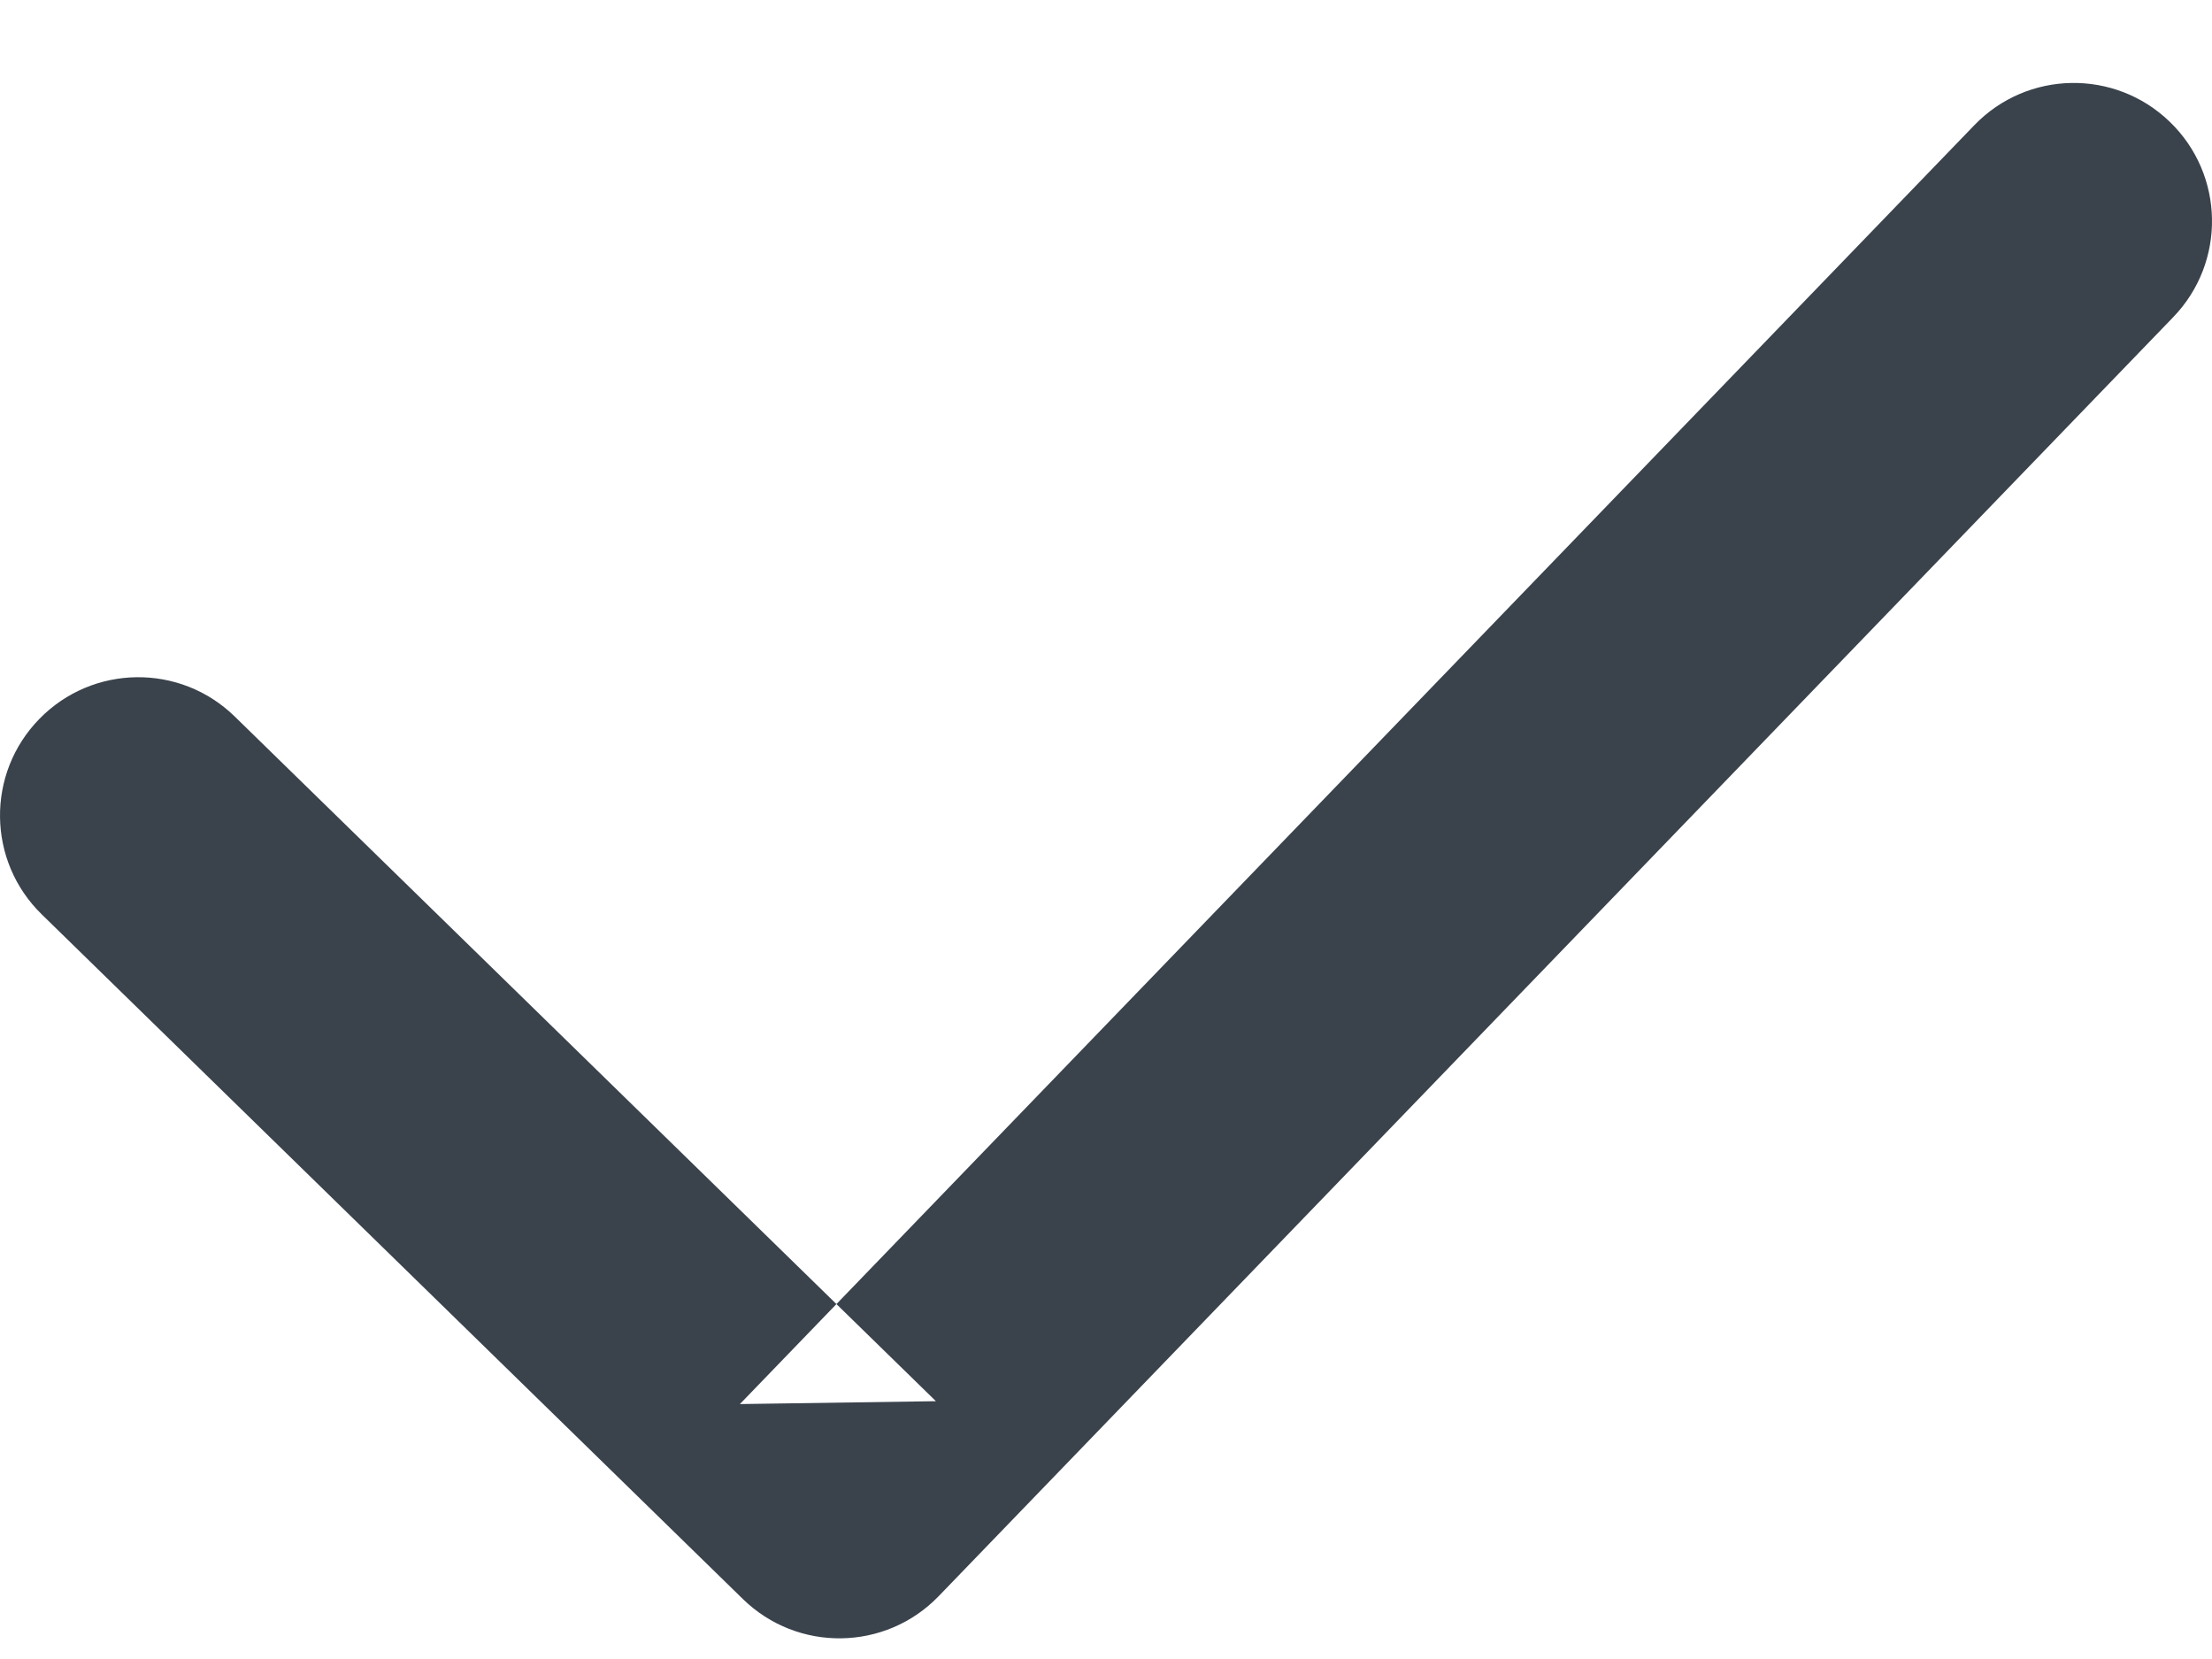
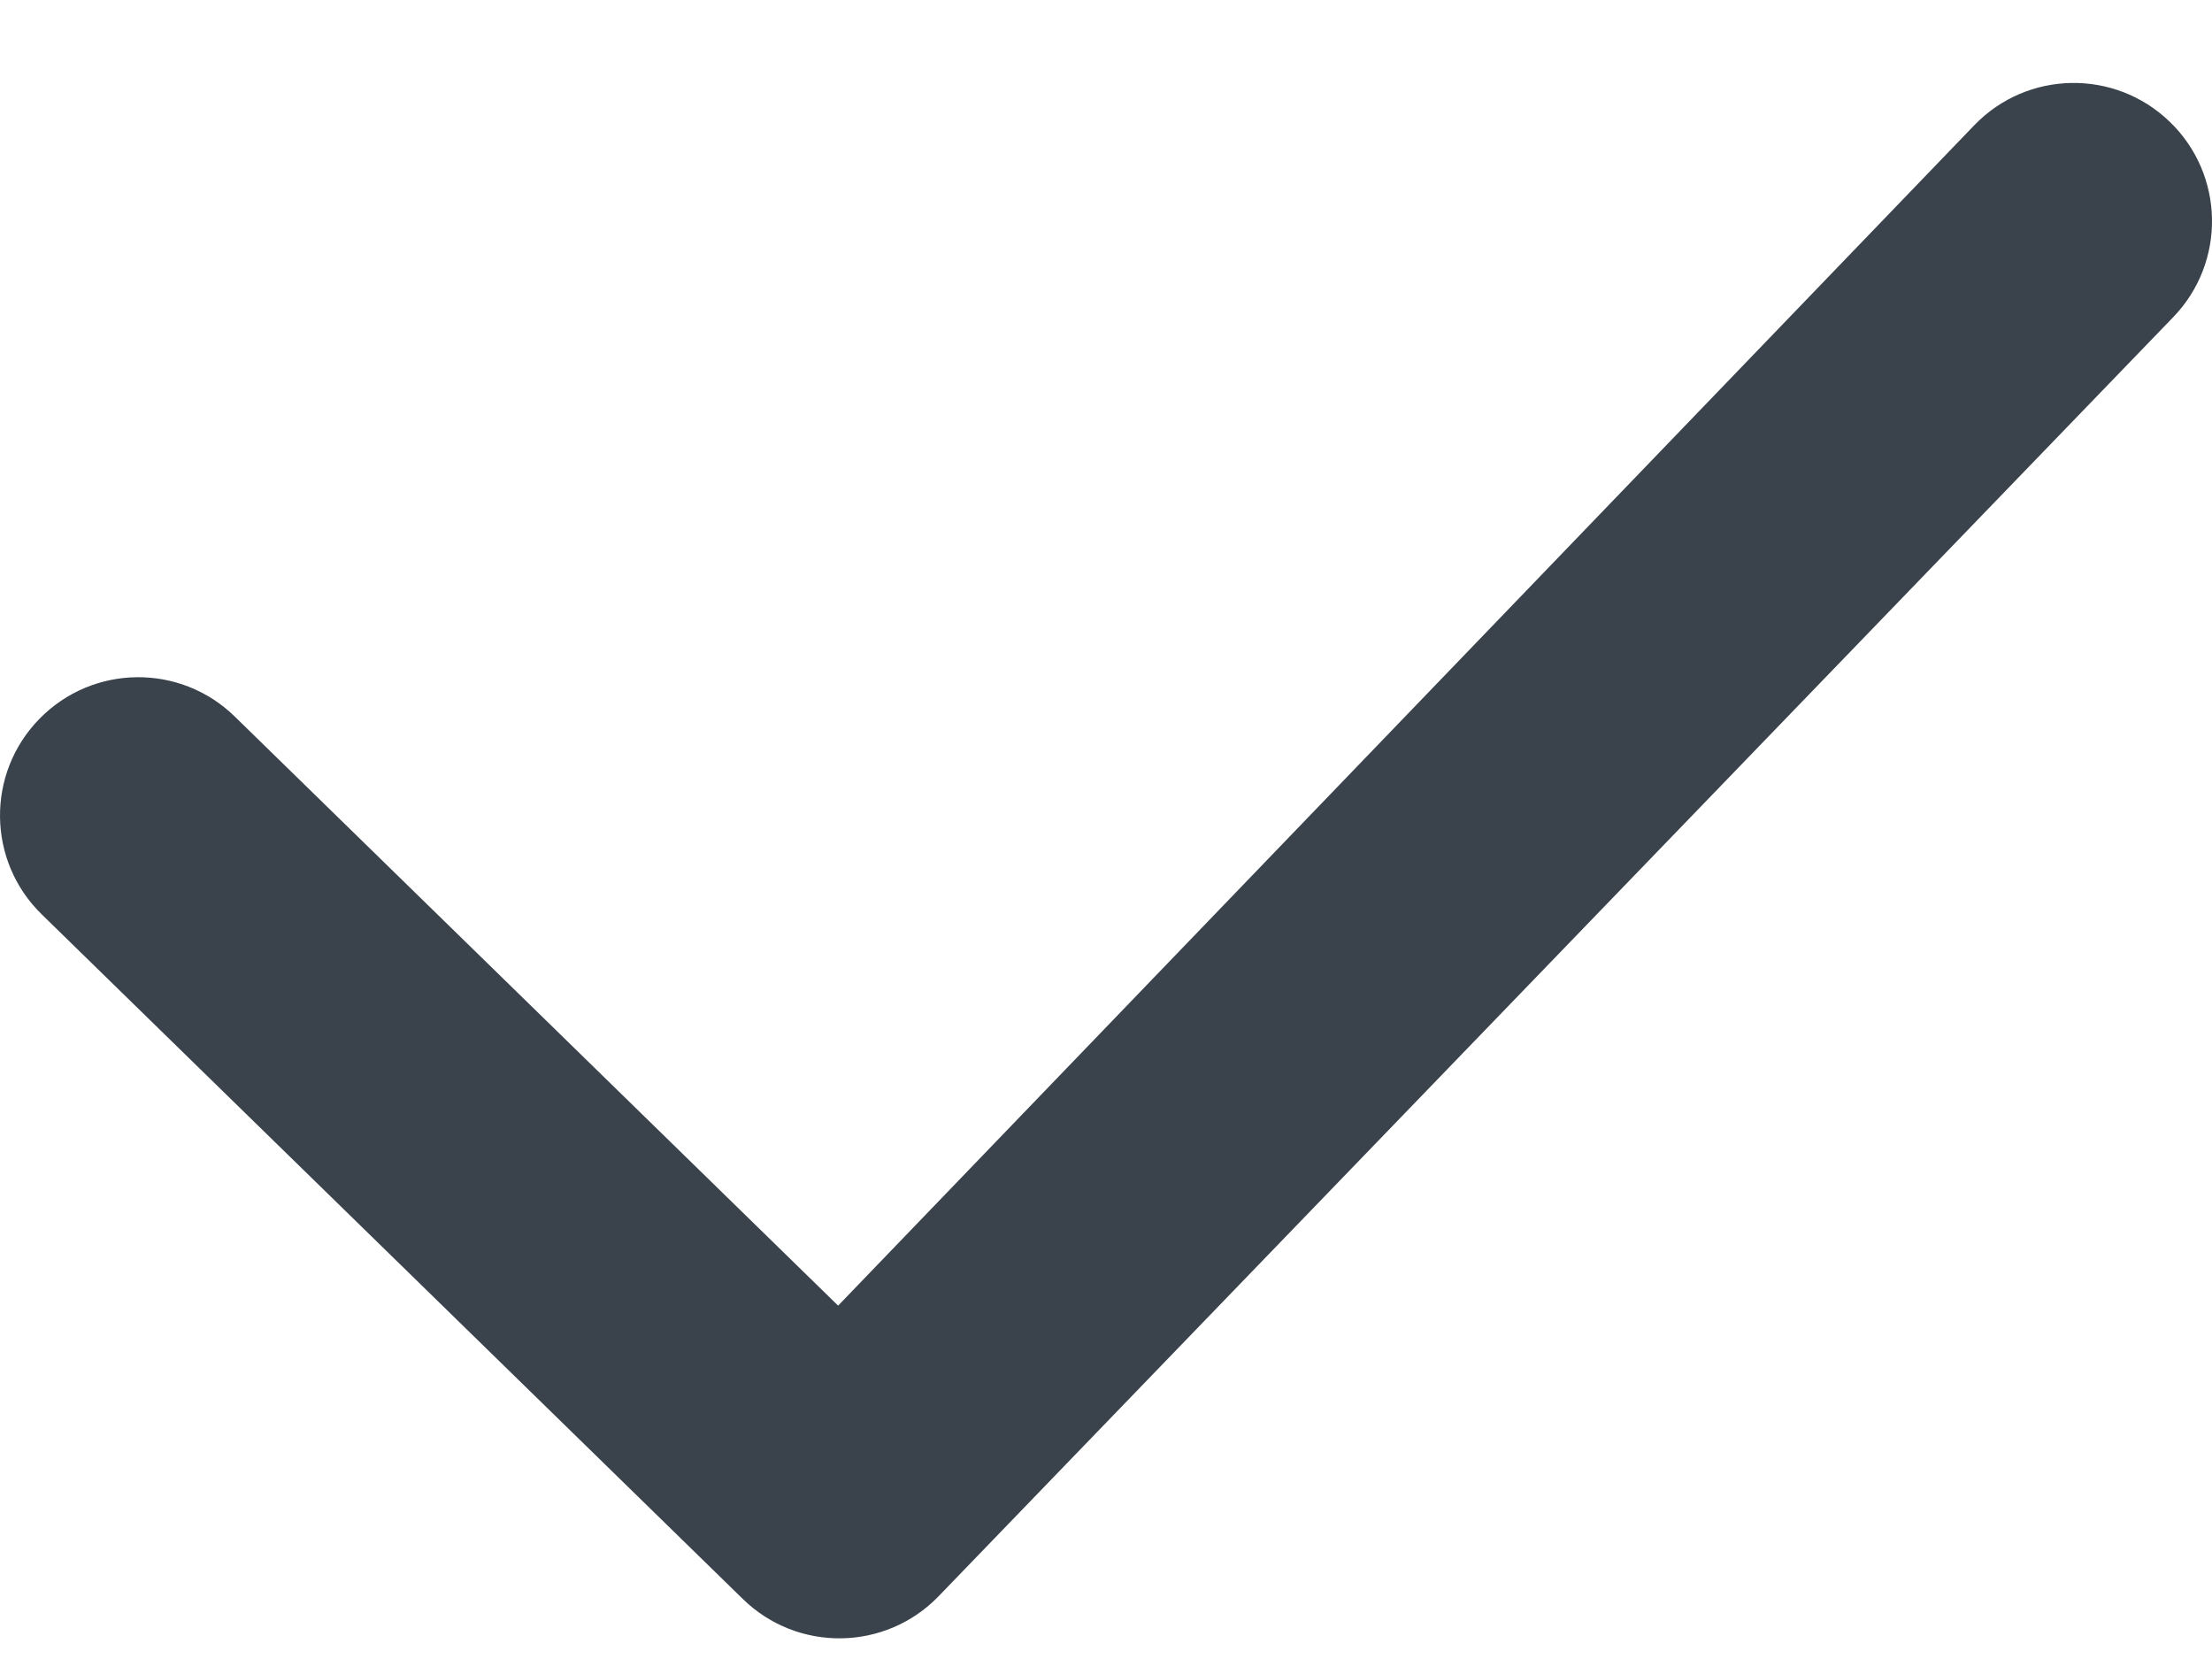
<svg xmlns="http://www.w3.org/2000/svg" width="20px" height="15px" viewBox="0 0 20 15" version="1.1">
  <defs />
  <g id="Page-1" stroke="none" stroke-width="1" fill="none" fill-rule="evenodd">
    <g id="checkmark" transform="translate(-6, -8)" fill="#3A434C">
-       <path d="M6.377,16.267 L12.716,22.457 C13.212,22.942 14.007,22.93 14.488,22.431 L25.649,10.868 C26.129,10.371 26.115,9.58 25.618,9.101 C25.121,8.621 24.33,8.635 23.851,9.132 L12.69,20.695 L14.462,20.669 L8.123,14.479 C7.629,13.996 6.838,14.006 6.356,14.5 C5.873,14.994 5.883,15.785 6.377,16.267 L6.377,16.267 Z" />
+       <path d="M12.716,22.457 C13.212,22.942 14.007,22.93 14.488,22.431 L25.649,10.868 C26.129,10.371 26.115,9.58 25.618,9.101 C25.121,8.621 24.33,8.635 23.851,9.132 C23.851,9.132 13.578,19.805 13.578,19.805 C13.578,19.805 8.123,14.479 8.123,14.479 C7.629,13.996 6.838,14.006 6.356,14.5 C5.873,14.994 5.883,15.785 6.377,16.267 L12.716,22.457 Z" />
    </g>
  </g>
</svg>
